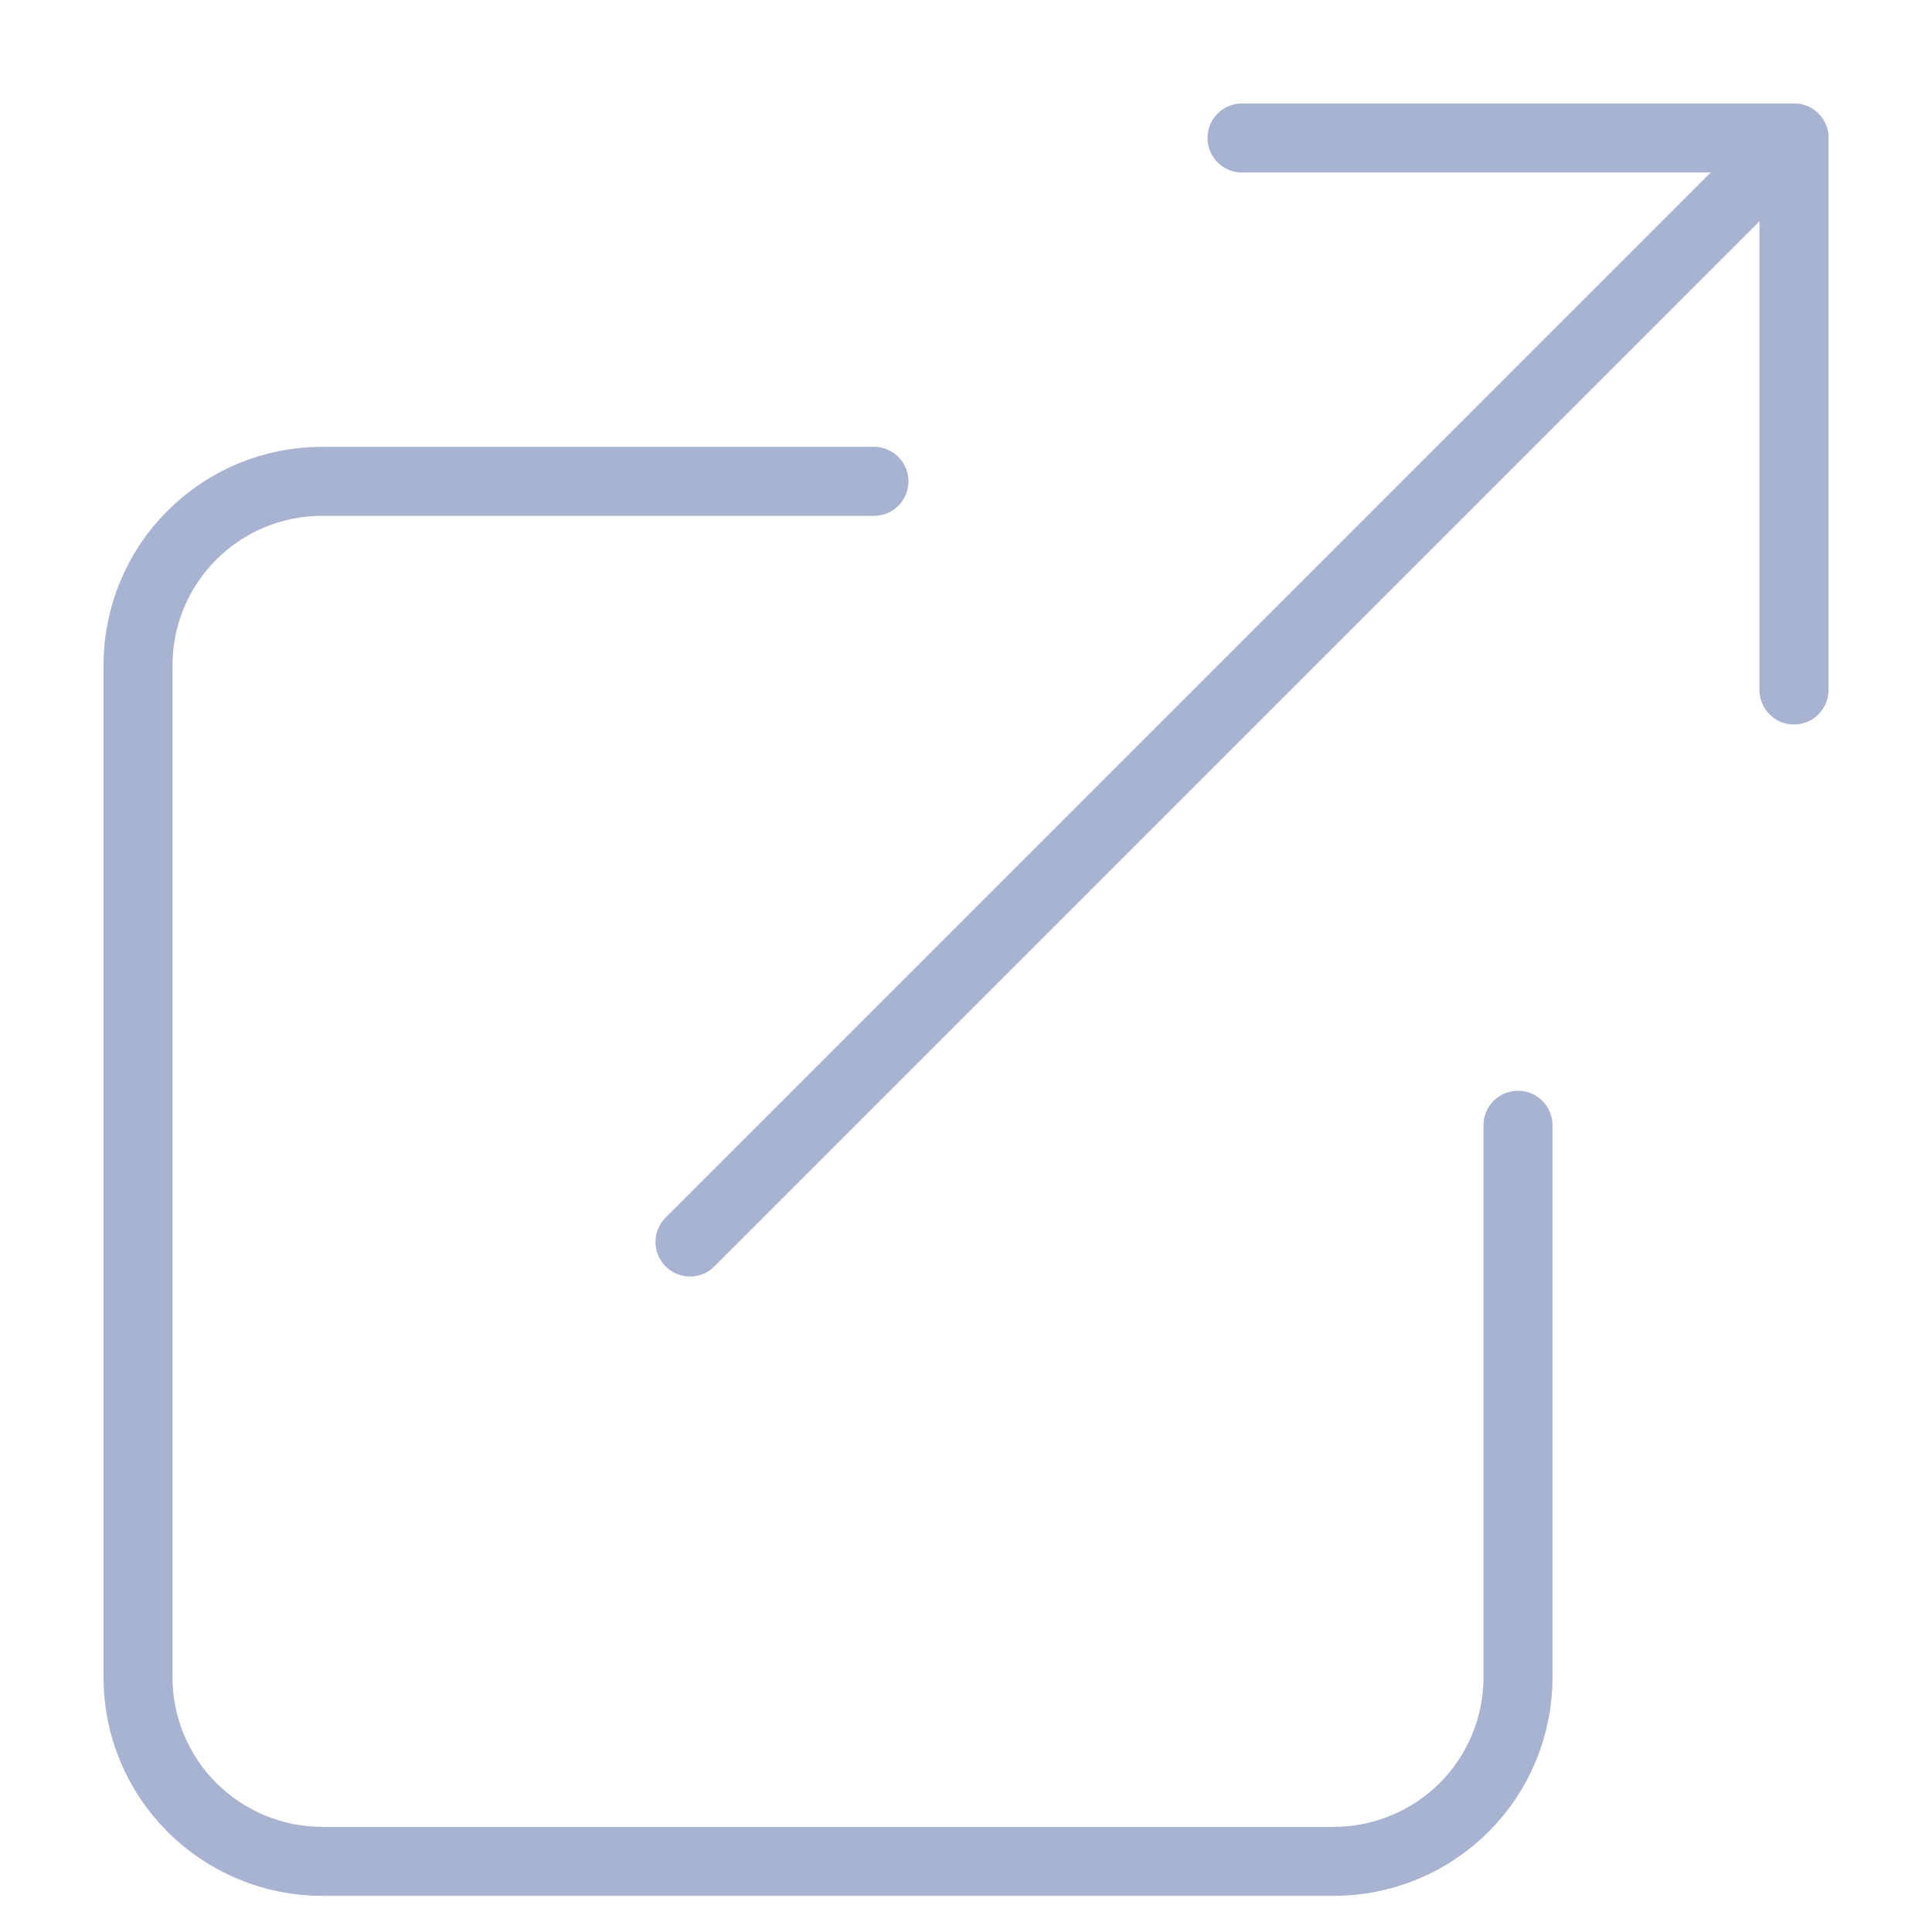
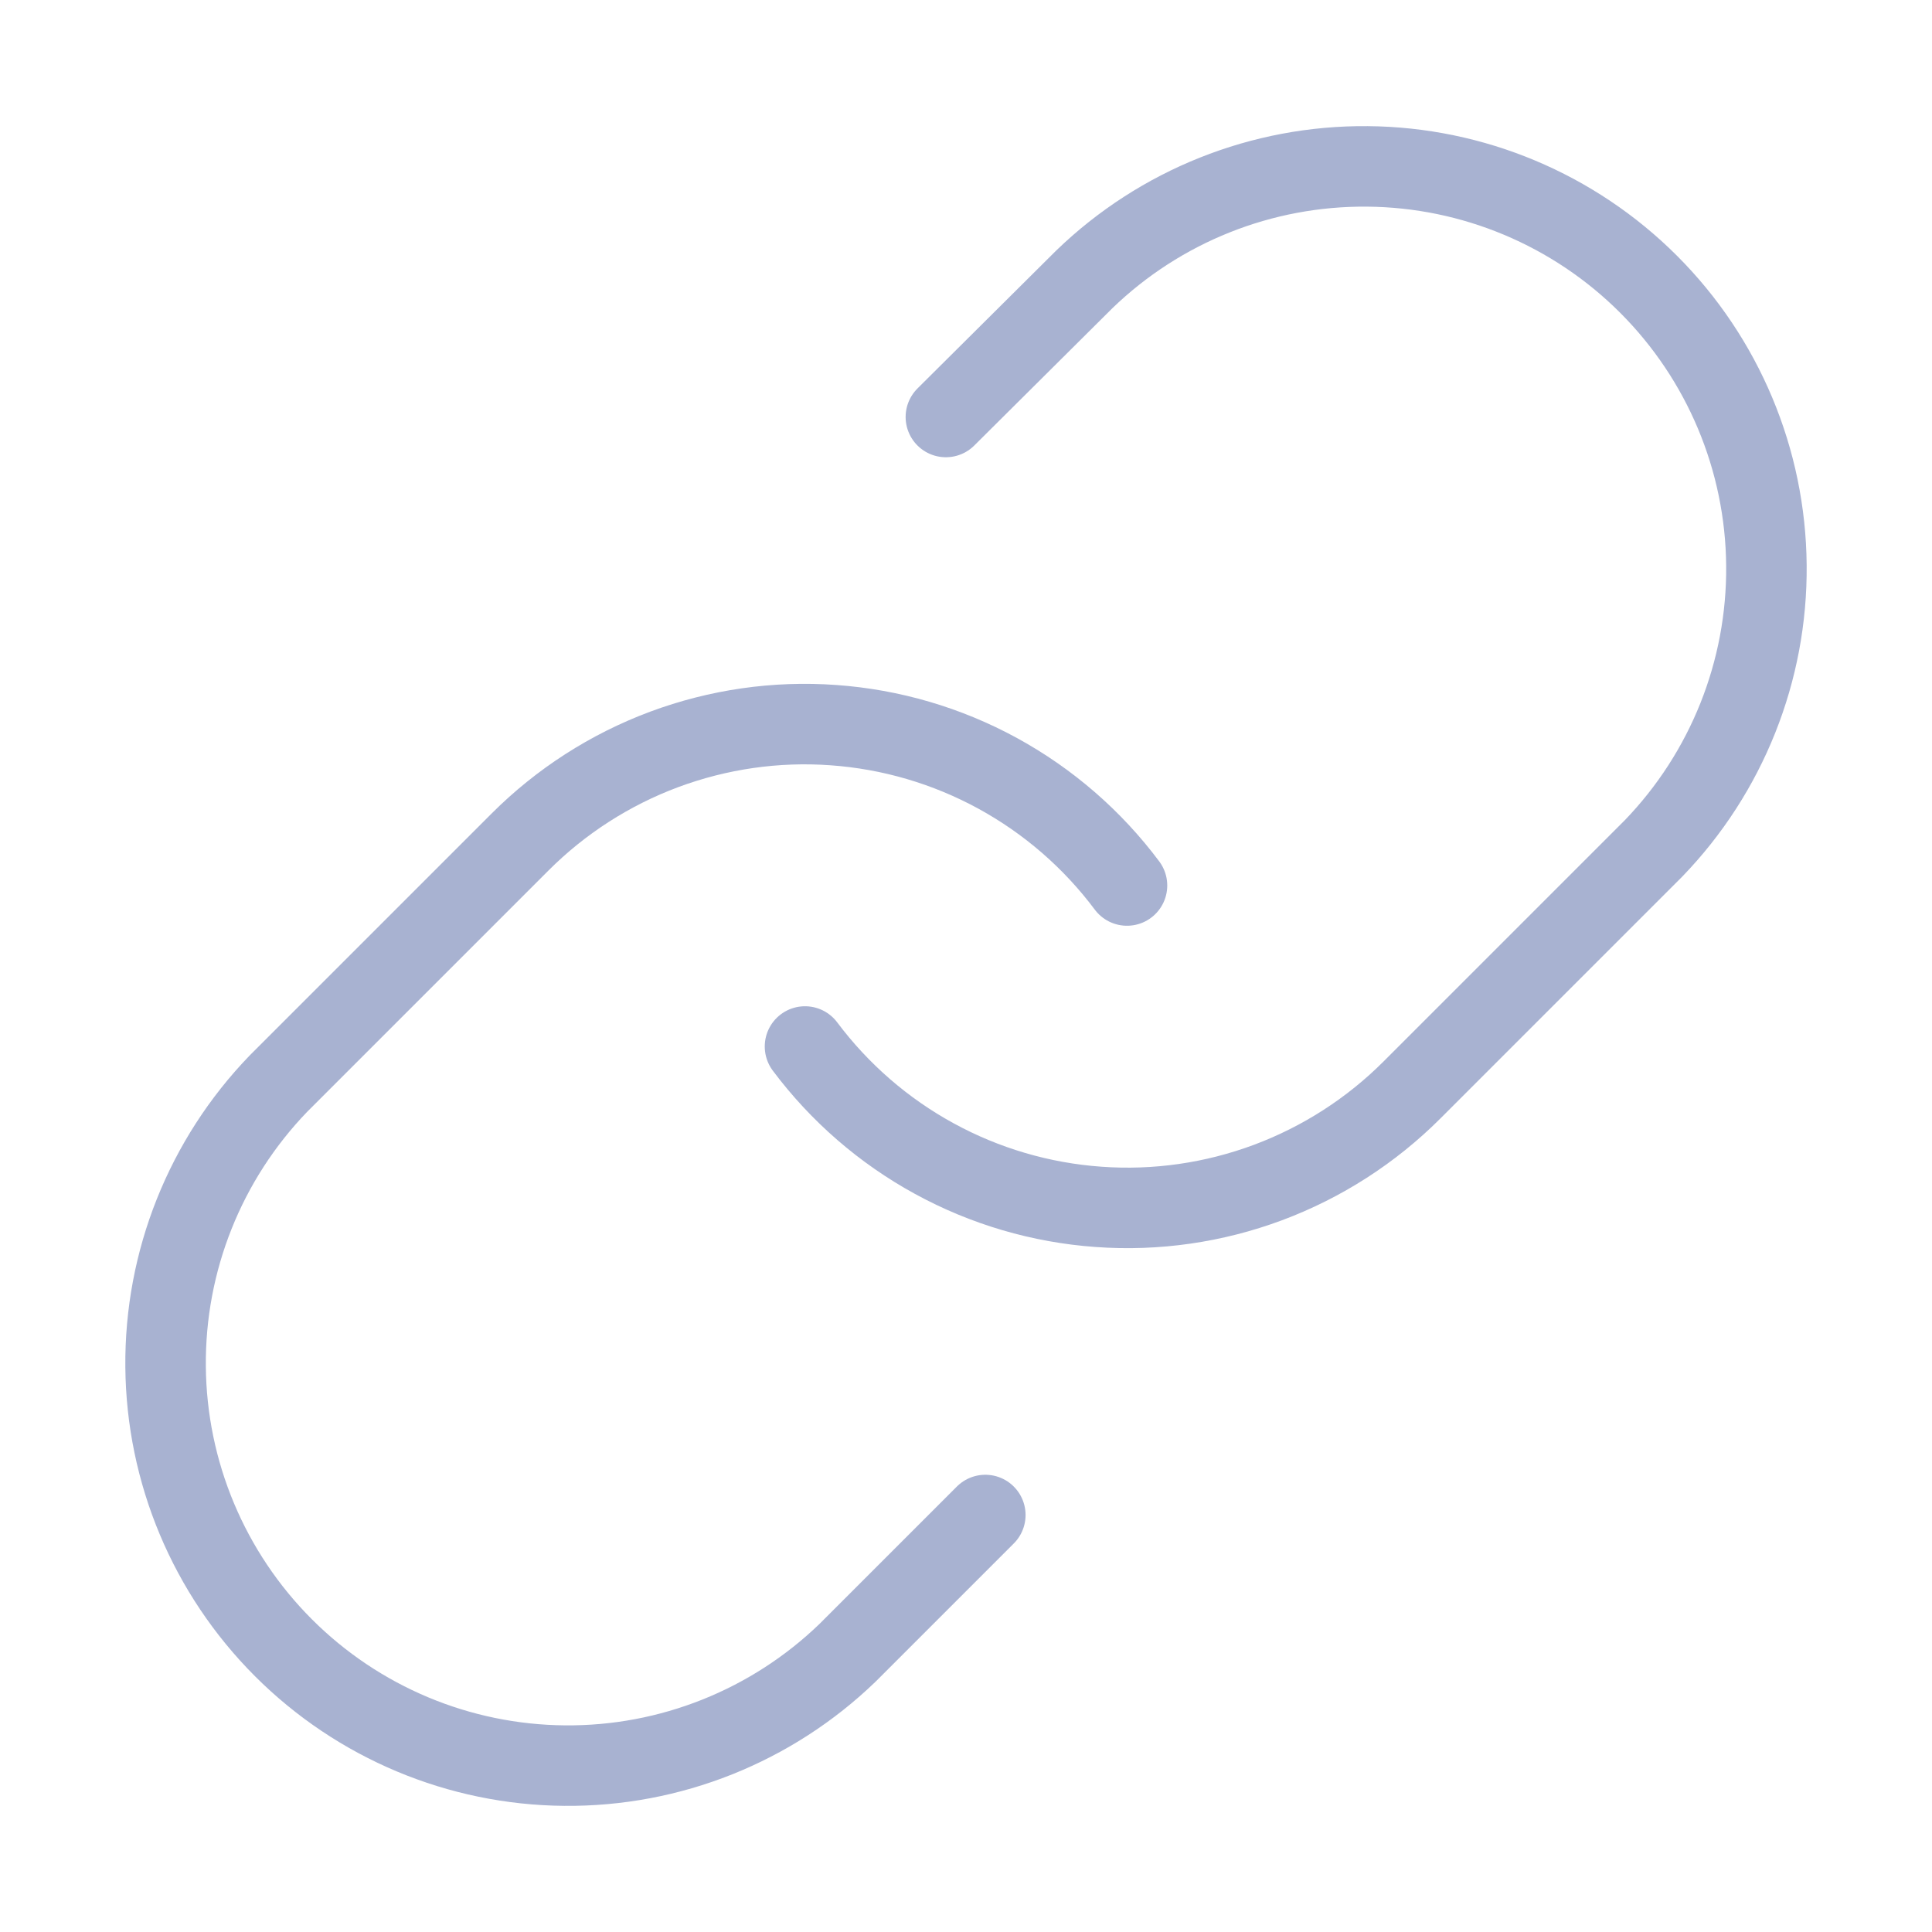
- <svg xmlns="http://www.w3.org/2000/svg" width="14" height="14" viewBox="0 0 14 14" fill="none">
-   <path d="M11 8.154V12.155C11 12.508 10.86 12.847 10.61 13.097C10.359 13.347 10.02 13.488 9.667 13.488H2.333C1.98 13.488 1.641 13.347 1.391 13.097C1.14 12.847 1 12.508 1 12.155V4.821C1 4.468 1.14 4.128 1.391 3.878C1.641 3.628 1.98 3.488 2.333 3.488H6.333" stroke="#A8B2D1" stroke-width="0.5" stroke-linecap="round" stroke-linejoin="round" />
-   <path d="M9 1H13V5" stroke="#A8B2D1" stroke-width="0.5" stroke-linecap="round" stroke-linejoin="round" />
-   <path d="M5 9L13 1" stroke="#A8B2D1" stroke-width="0.5" stroke-linecap="round" stroke-linejoin="round" />
+ <svg xmlns="http://www.w3.org/2000/svg" width="24" height="24" viewBox="0 0 24 24" fill="none">
+   <path d="M10 13C10.43 13.574 10.977 14.049 11.607 14.393C12.236 14.737 12.931 14.941 13.647 14.992C14.362 15.044 15.08 14.94 15.751 14.69C16.423 14.439 17.033 14.047 17.54 13.54L20.54 10.54C21.451 9.597 21.955 8.334 21.943 7.023C21.932 5.712 21.406 4.458 20.479 3.531C19.552 2.604 18.298 2.078 16.987 2.067C15.676 2.055 14.413 2.559 13.47 3.47L11.75 5.18M14 11C13.571 10.426 13.023 9.951 12.394 9.607C11.764 9.263 11.069 9.059 10.354 9.008C9.638 8.956 8.921 9.06 8.249 9.31C7.577 9.561 6.967 9.953 6.46 10.46L3.46 13.46C2.549 14.403 2.045 15.666 2.057 16.977C2.068 18.288 2.594 19.542 3.521 20.469C4.448 21.396 5.702 21.922 7.013 21.933C8.324 21.945 9.587 21.441 10.53 20.53L12.24 18.82" stroke="#A8B2D1" stroke-width="1" stroke-linecap="round" stroke-linejoin="round" />
</svg>
